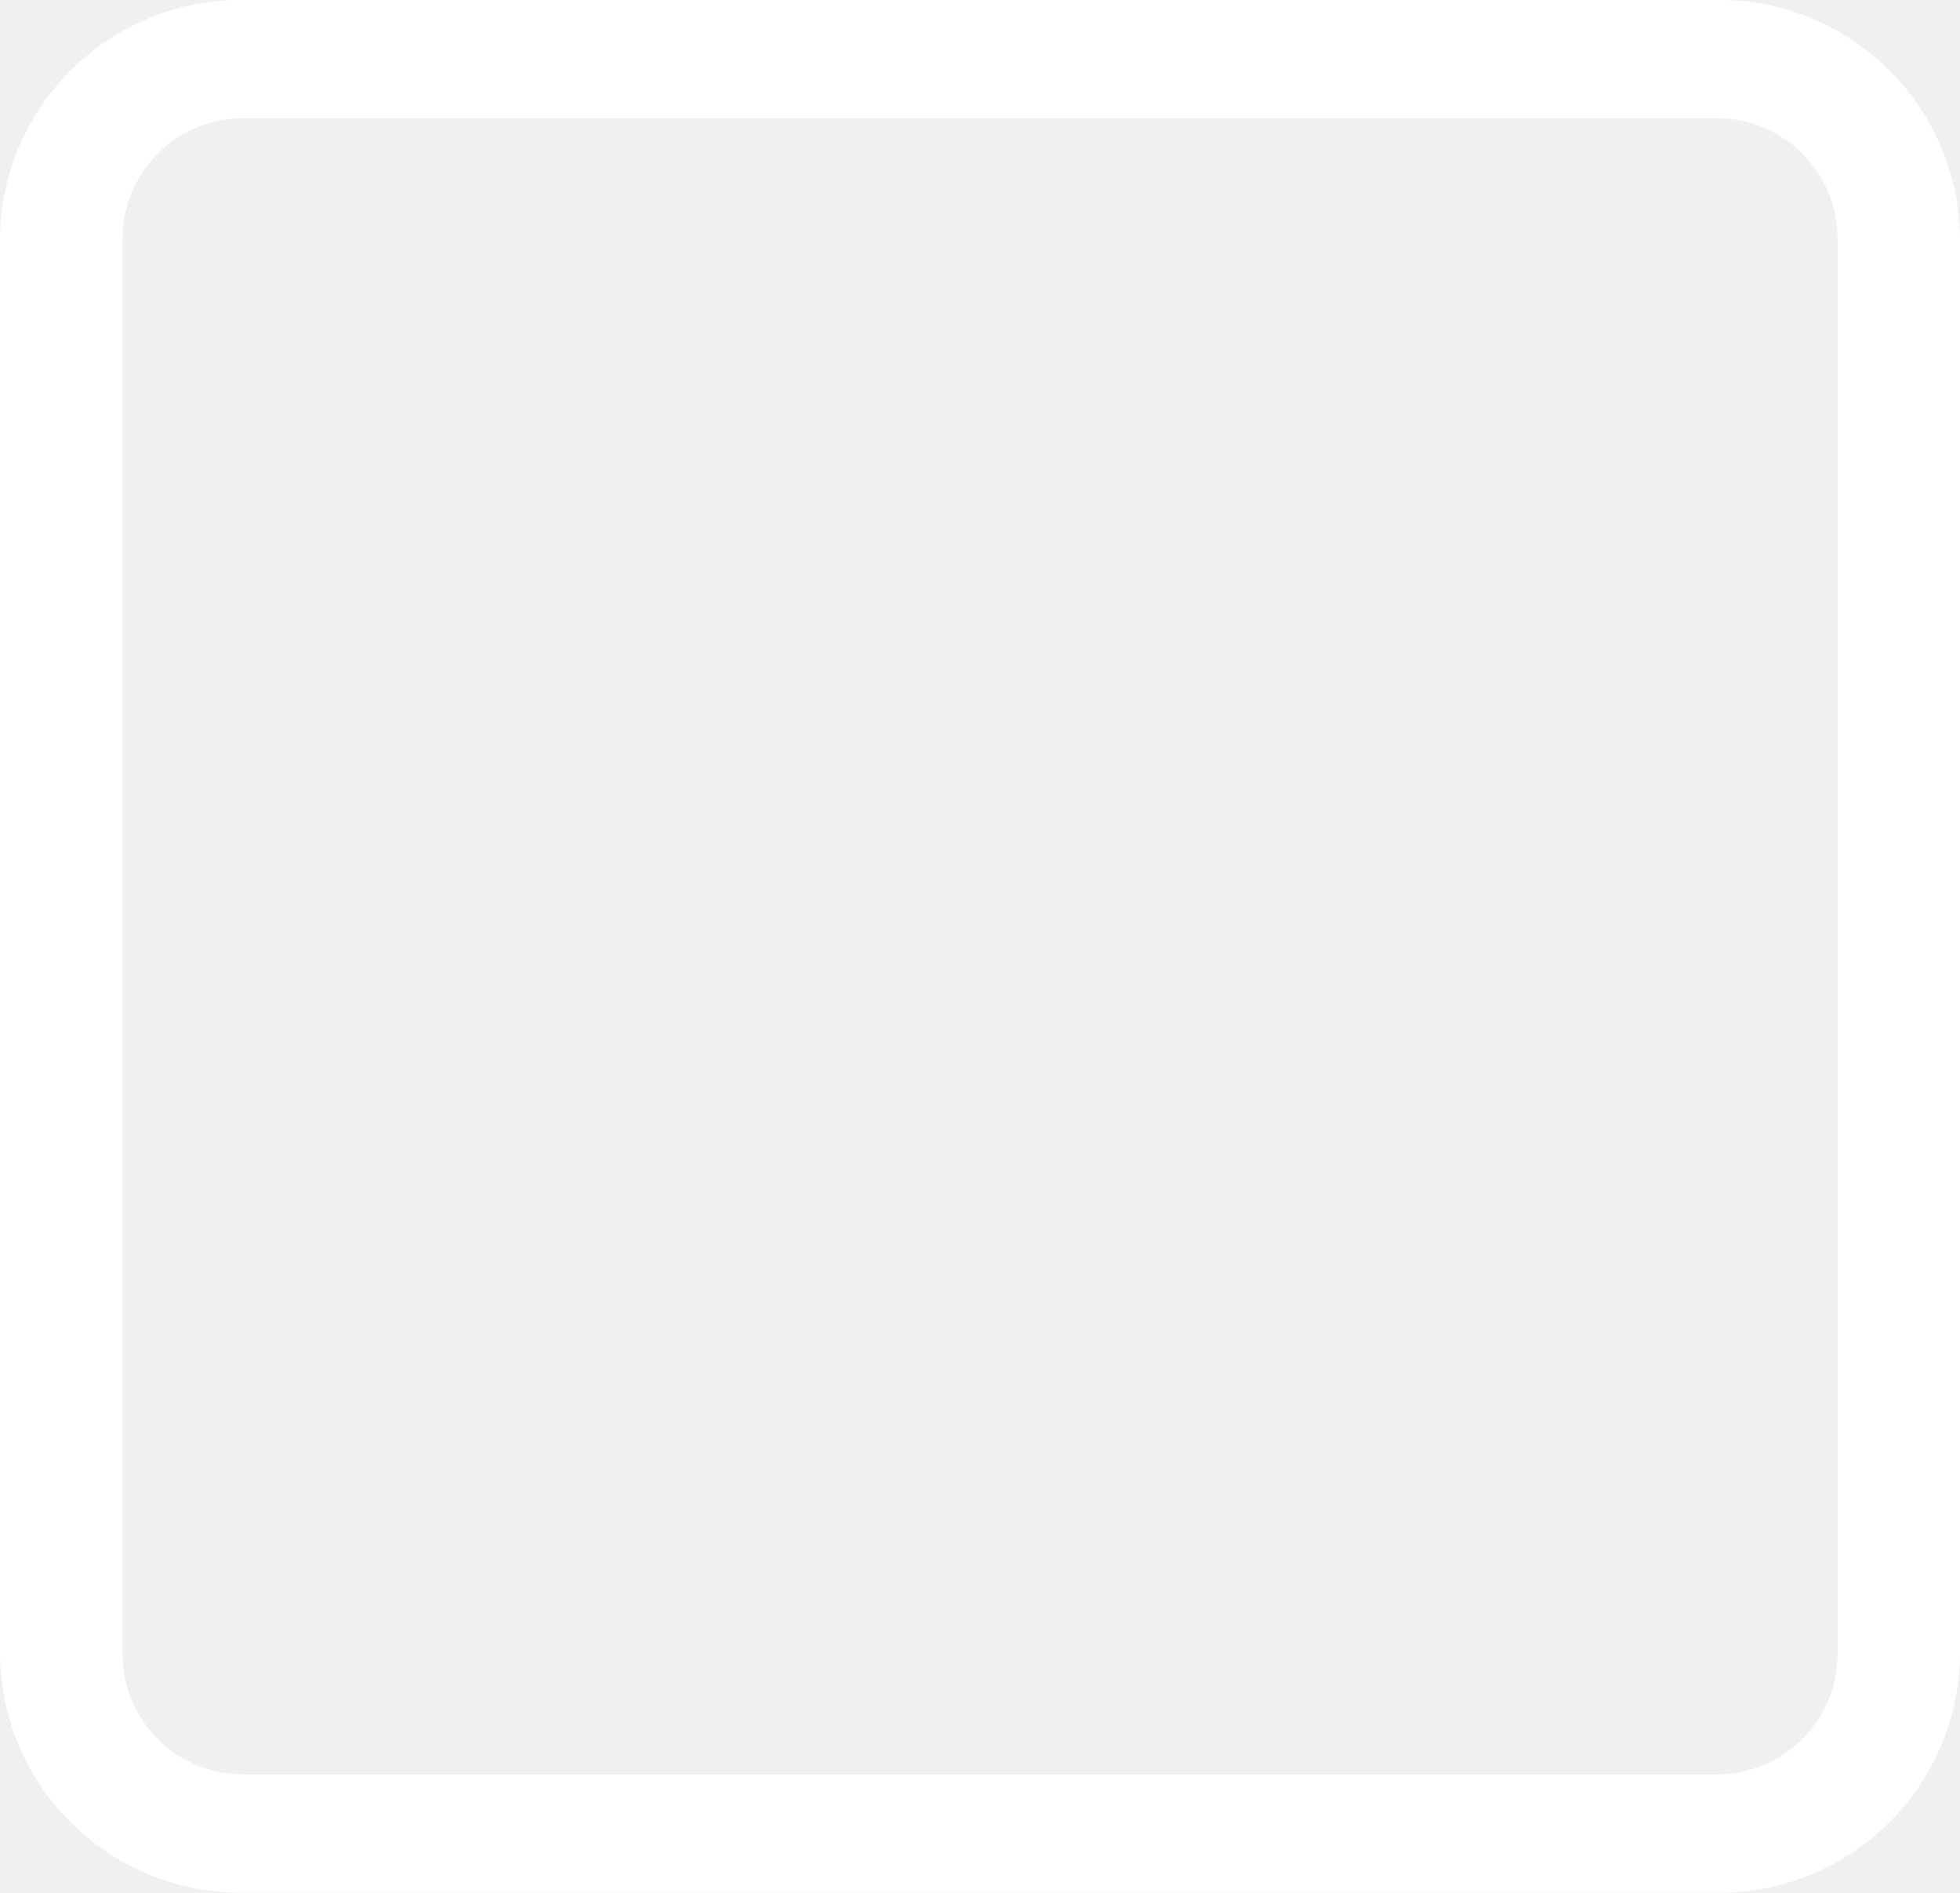
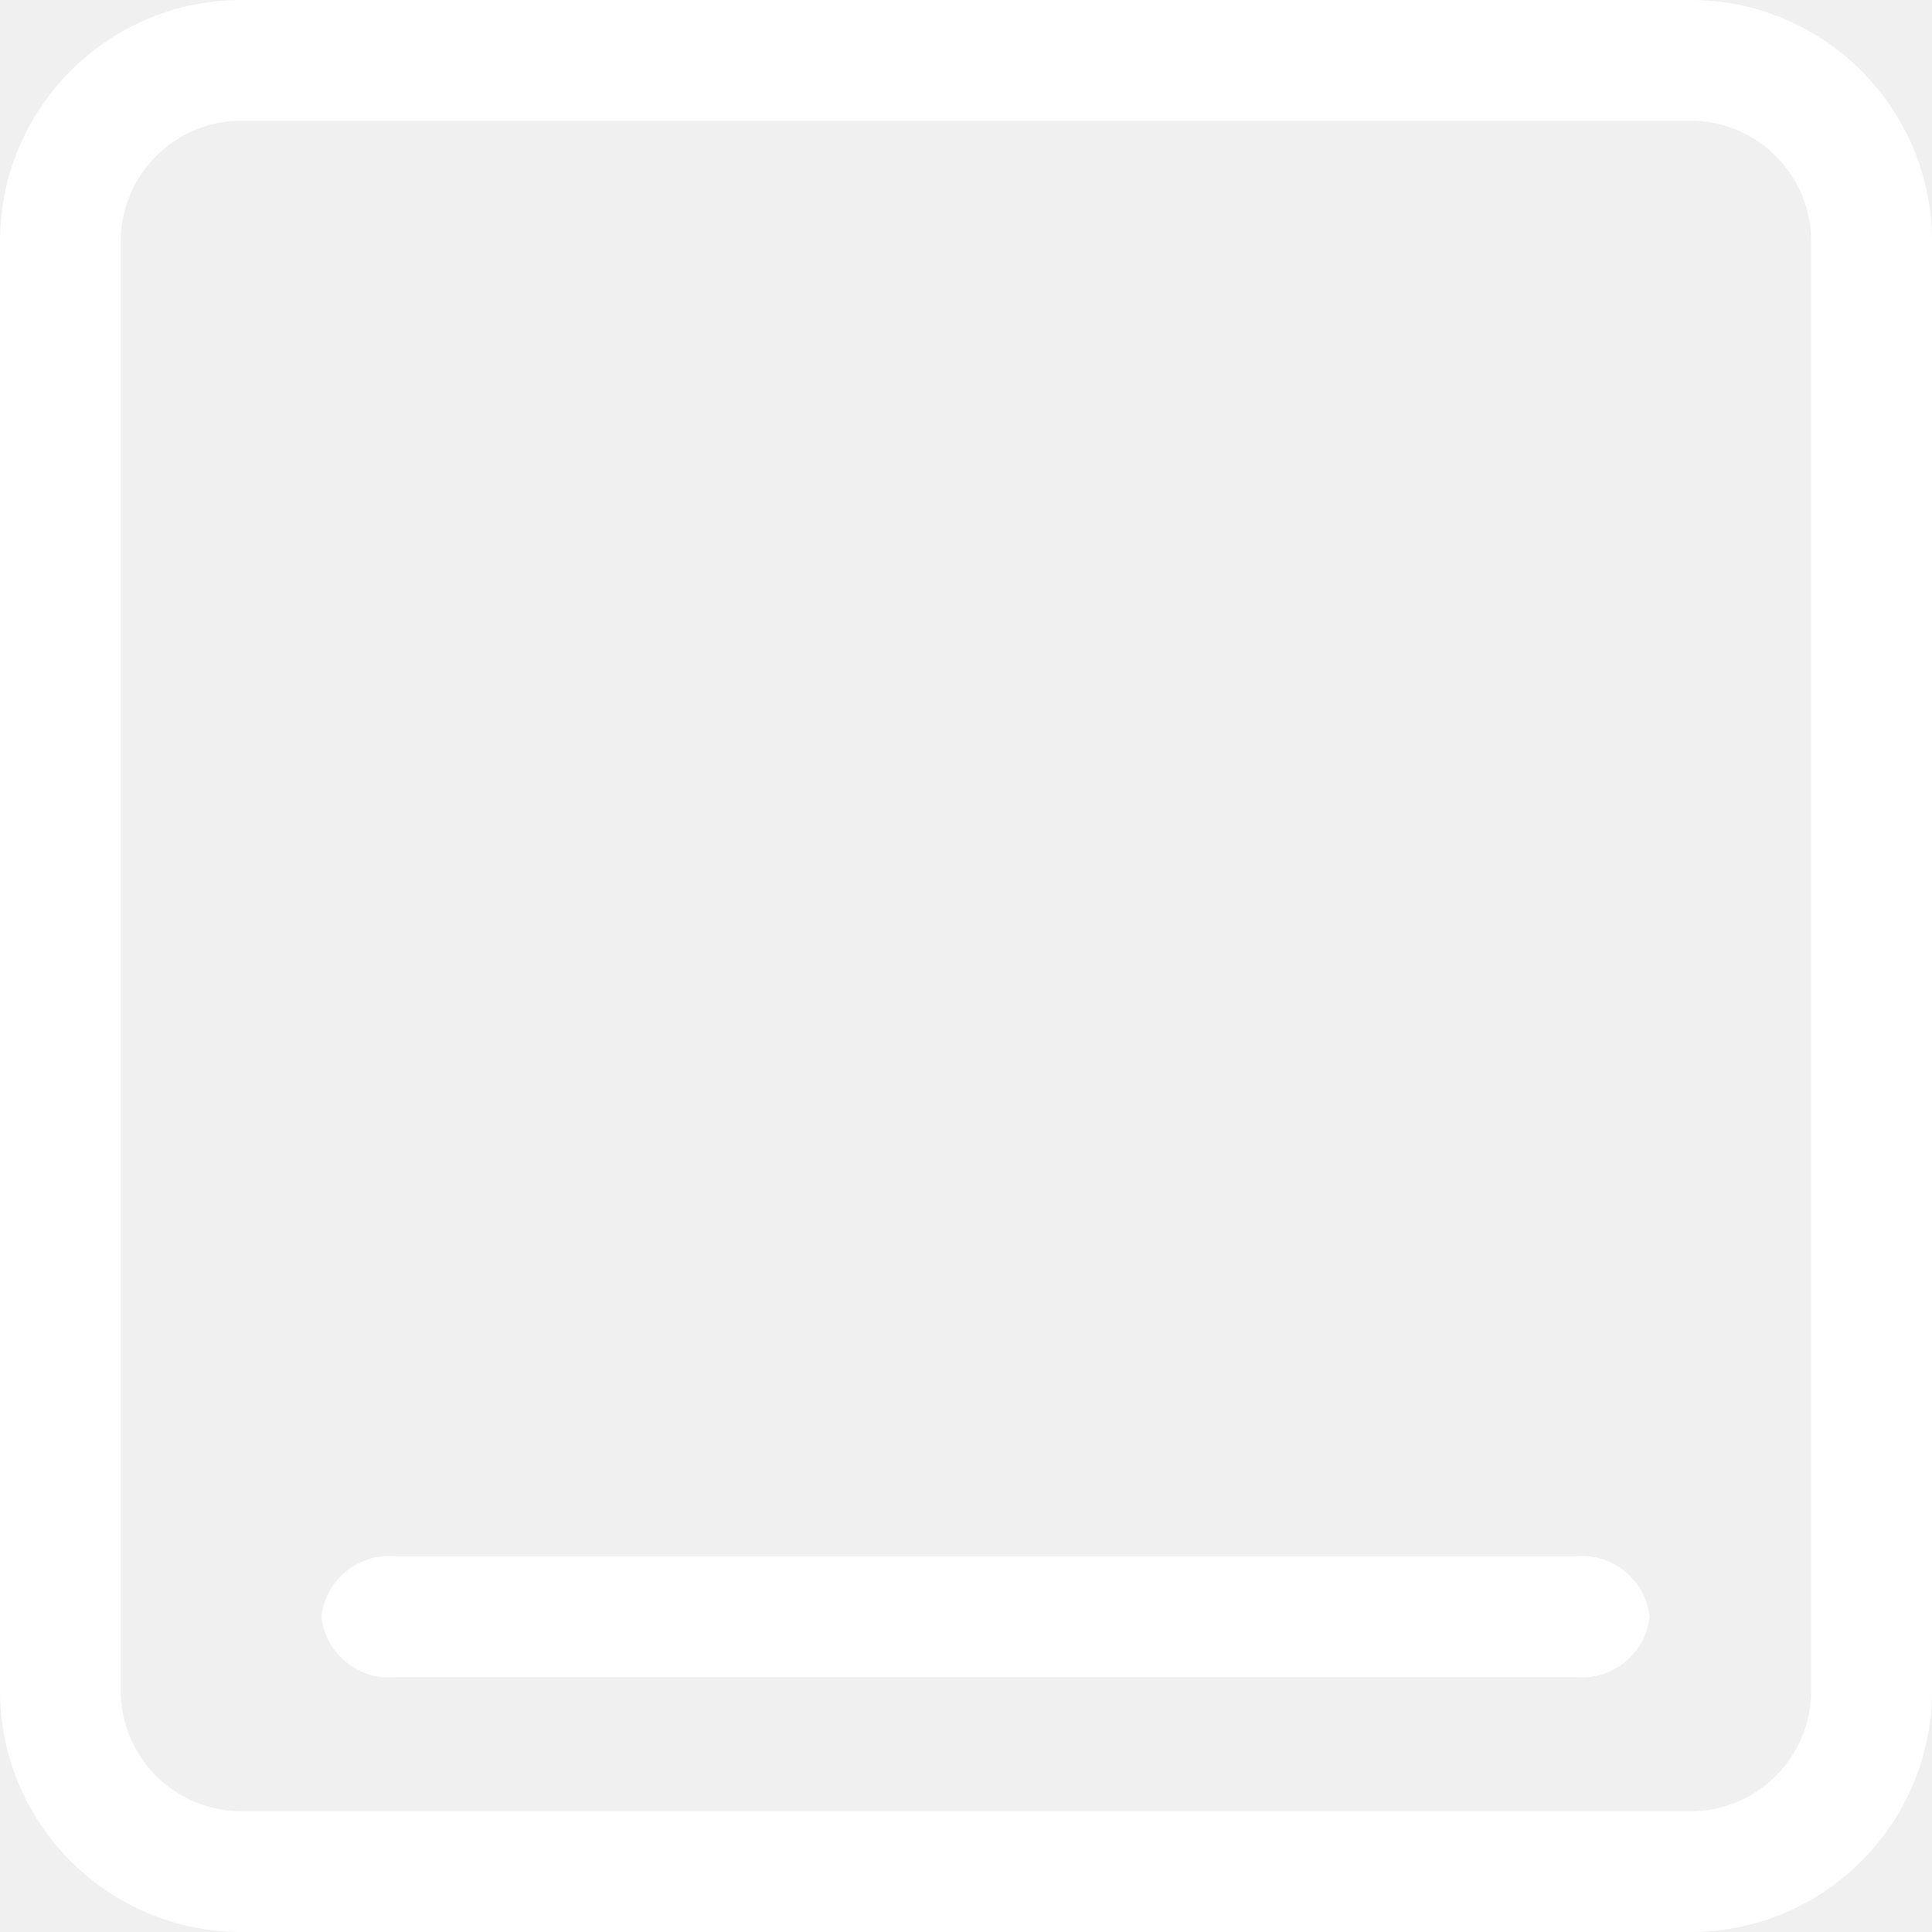
- <svg xmlns="http://www.w3.org/2000/svg" width="28.925" height="27.925" viewBox="0 0 28.925 27.925">
+ <svg xmlns="http://www.w3.org/2000/svg" width="27.925" height="27.925" viewBox="0 0 27.925 27.925">
  <g transform="translate(1079 194)">
    <g transform="translate(-1079 -194)">
-       <path d="M25.309,1.745H3.616A1.777,1.777,0,0,0,1.808,3.491V24.434A1.777,1.777,0,0,0,3.616,26.18H25.309a1.777,1.777,0,0,0,1.808-1.745V3.491A1.777,1.777,0,0,0,25.309,1.745ZM3.616,0A3.555,3.555,0,0,0,0,3.491V24.434a3.555,3.555,0,0,0,3.616,3.491H25.309a3.555,3.555,0,0,0,3.616-3.491V3.491A3.555,3.555,0,0,0,25.309,0Z" transform="translate(0)" fill="#fff" fill-rule="evenodd" />
+       <path d="M24.434,1.745H3.491A1.745,1.745,0,0,0,1.745,3.491V24.434A1.745,1.745,0,0,0,3.491,26.18H24.434a1.745,1.745,0,0,0,1.745-1.745V3.491A1.745,1.745,0,0,0,24.434,1.745ZM3.491,0A3.491,3.491,0,0,0,0,3.491V24.434a3.491,3.491,0,0,0,3.491,3.491H24.434a3.491,3.491,0,0,0,3.491-3.491V3.491A3.491,3.491,0,0,0,24.434,0Z" fill="#fff" fill-rule="evenodd" />
    </g>
-     <g transform="translate(-1073.355 -171.505)">
-       <path id="M7.875,17.748a.984.984,0,0,1,1.067-.873H26.006a.984.984,0,0,1,1.067.873.984.984,0,0,1-1.067.873H8.942A.984.984,0,0,1,7.875,17.748Z" transform="translate(-7.875 -16.875)" fill="#fff" fill-rule="evenodd" />
+     <g transform="translate(-1074.355 -171.505)">
+       <path d="M7.875,17.748a.984.984,0,0,1,1.067-.873H26.006a.984.984,0,0,1,1.067.873.984.984,0,0,1-1.067.873H8.942A.984.984,0,0,1,7.875,17.748Z" transform="translate(-7.875 -16.875)" fill="#fff" fill-rule="evenodd" />
    </g>
  </g>
</svg>
